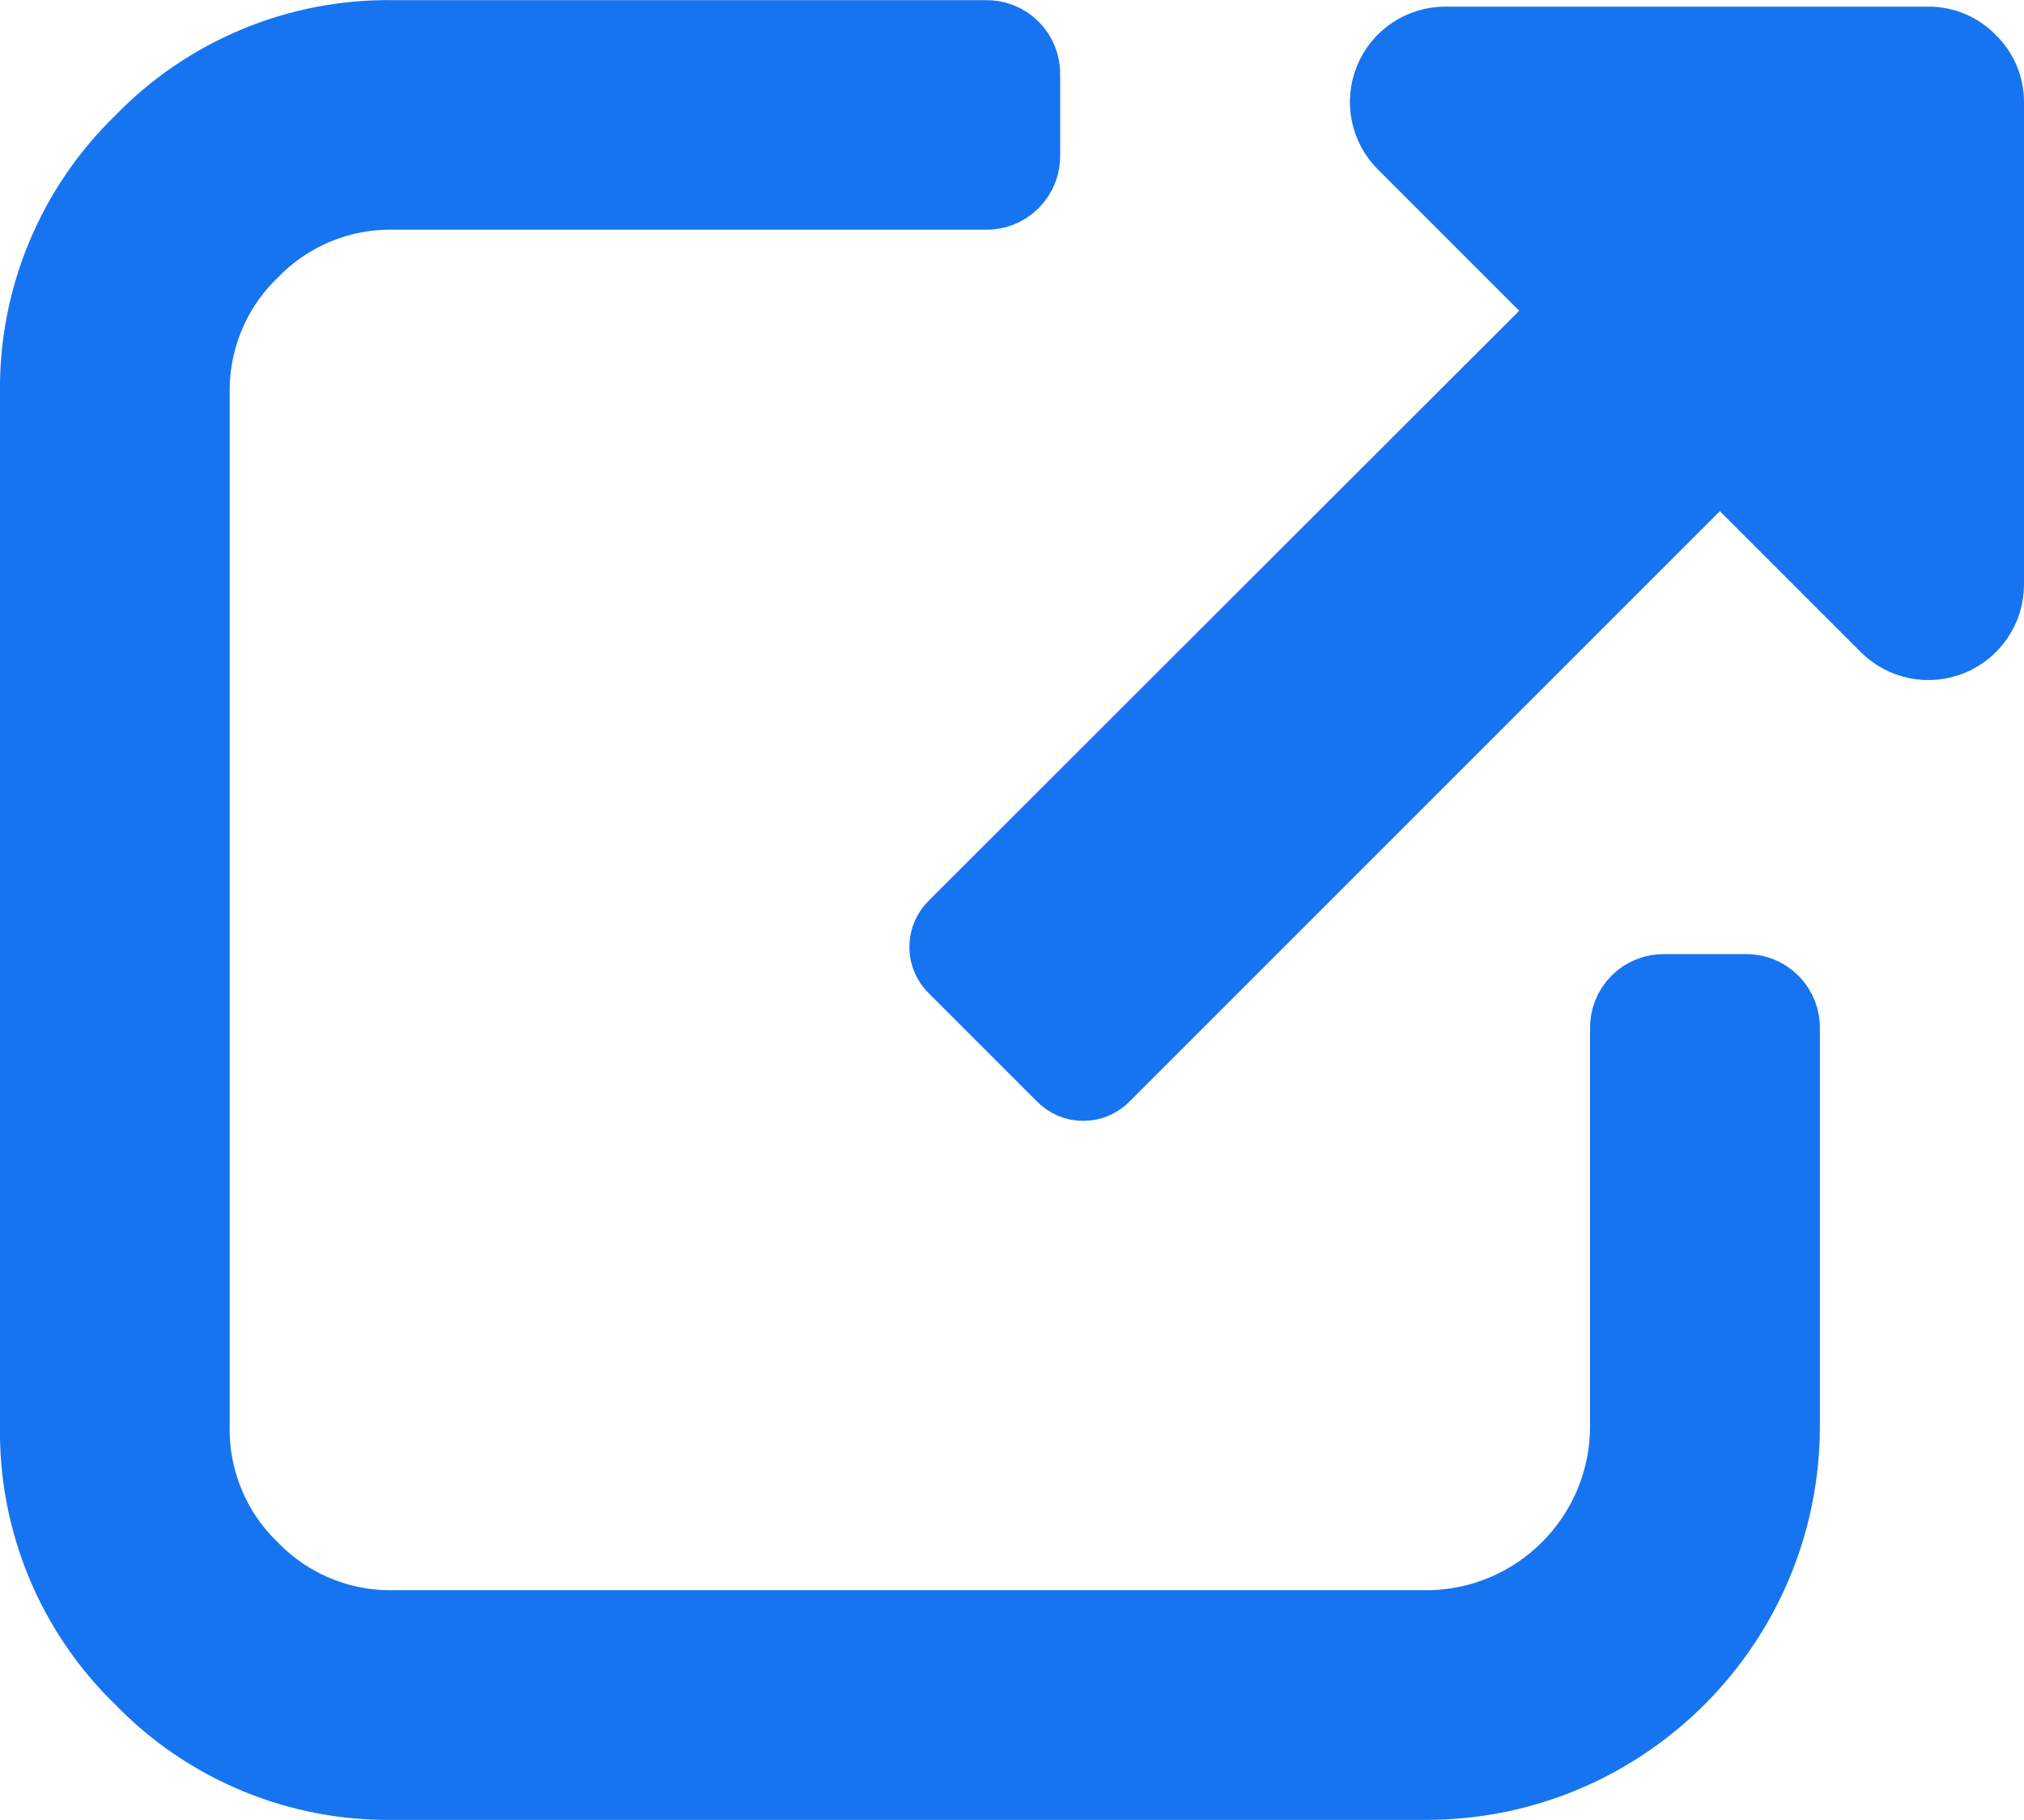
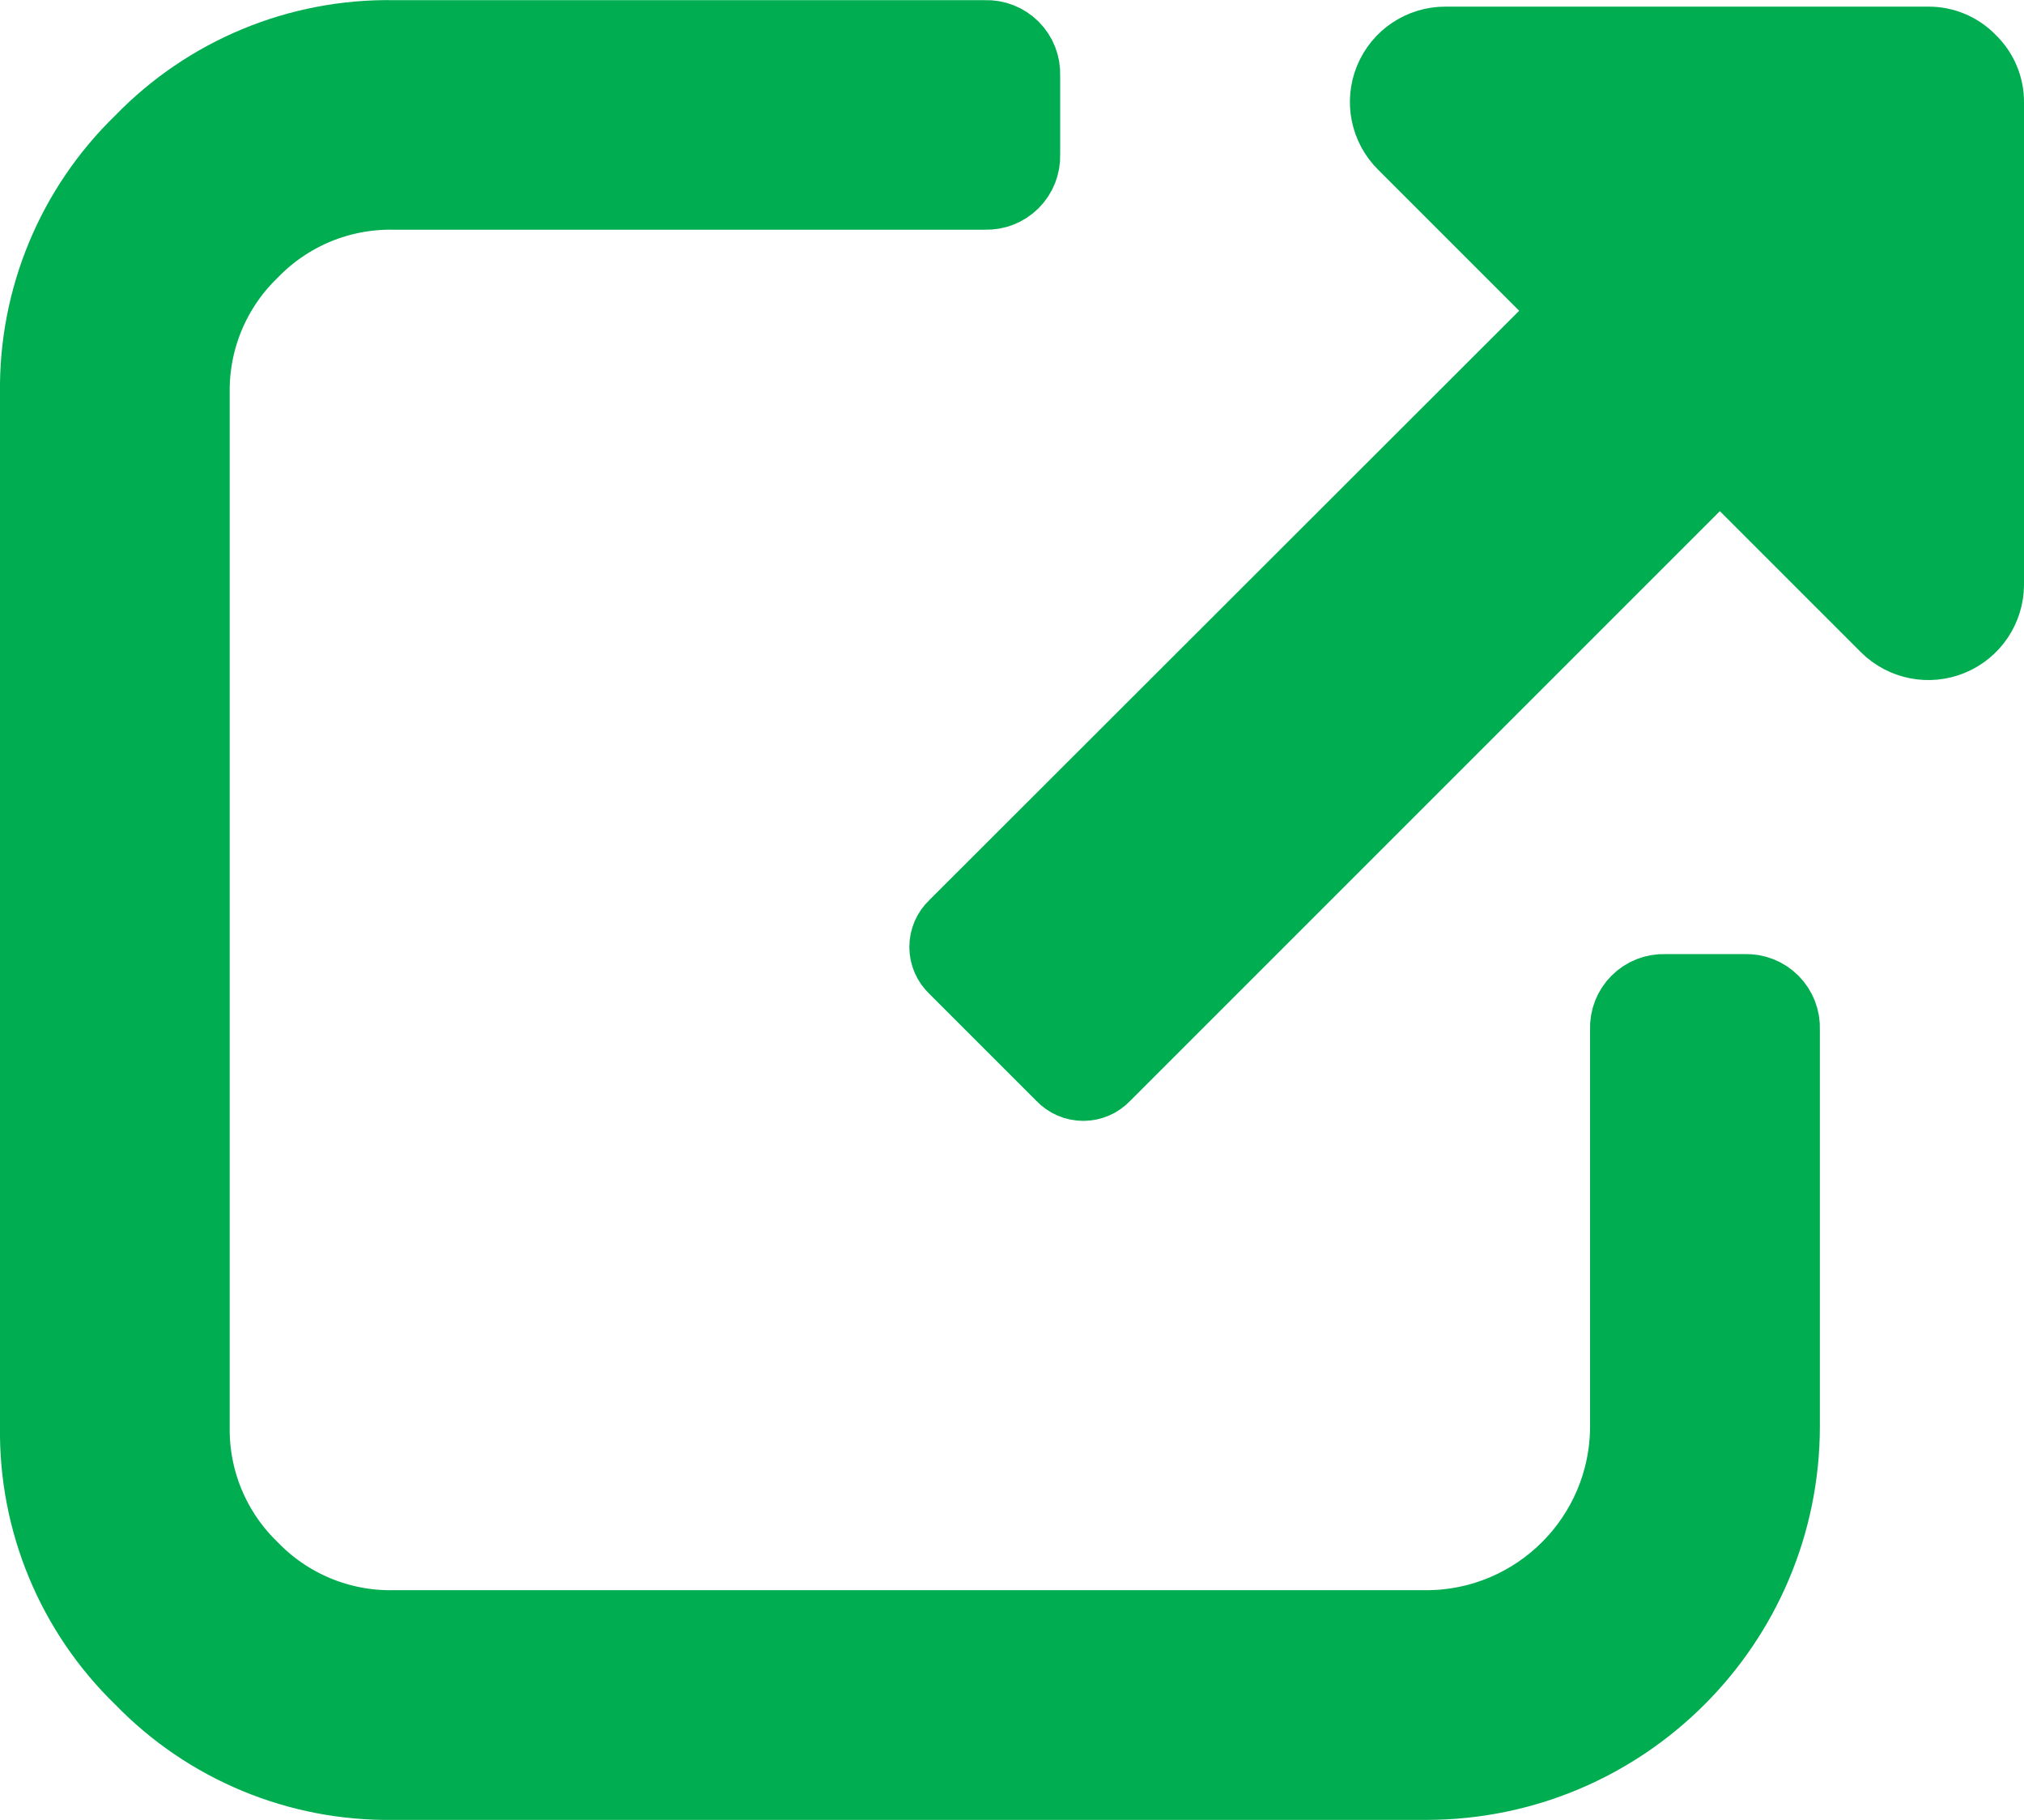
<svg xmlns="http://www.w3.org/2000/svg" width="14.328" height="12.883" viewBox="0 0 14.328 12.883">
  <defs>
-     <style>.a{fill:#1774f0;stroke:#1774f0;stroke-width:0.5px;}</style>
+     <style>.a{fill:#00AD50;stroke:#00AD50;stroke-width:0.5px;}</style>
  </defs>
  <g transform="translate(0.25 -37.78)">
    <g transform="translate(0 38.03)">
      <path class="a" d="M12.1,79.844h-.563a.271.271,0,0,0-.281.281V82.94A1.411,1.411,0,0,1,9.85,84.347H2.533a1.355,1.355,0,0,1-.994-.413,1.355,1.355,0,0,1-.413-.994V75.623a1.355,1.355,0,0,1,.413-.994,1.355,1.355,0,0,1,.994-.413H6.724a.271.271,0,0,0,.281-.281v-.563a.271.271,0,0,0-.281-.281H2.533a2.44,2.44,0,0,0-1.79.743A2.44,2.44,0,0,0,0,75.623V82.94a2.439,2.439,0,0,0,.743,1.79,2.44,2.44,0,0,0,1.79.743H9.85a2.538,2.538,0,0,0,2.533-2.533V80.126a.271.271,0,0,0-.282-.282Z" transform="translate(0 -73.09)" />
      <path class="a" d="M202.832,36.674a.411.411,0,0,0-.3-.127h-3.418a.425.425,0,0,0-.3.728l1.175,1.175L195.635,42.8a.21.21,0,0,0,0,.307l.761.761a.21.21,0,0,0,.307,0l4.353-4.353,1.175,1.175a.427.427,0,0,0,.728-.3V36.974A.411.411,0,0,0,202.832,36.674Z" transform="translate(-189.131 -36.5)" />
    </g>
  </g>
</svg>
